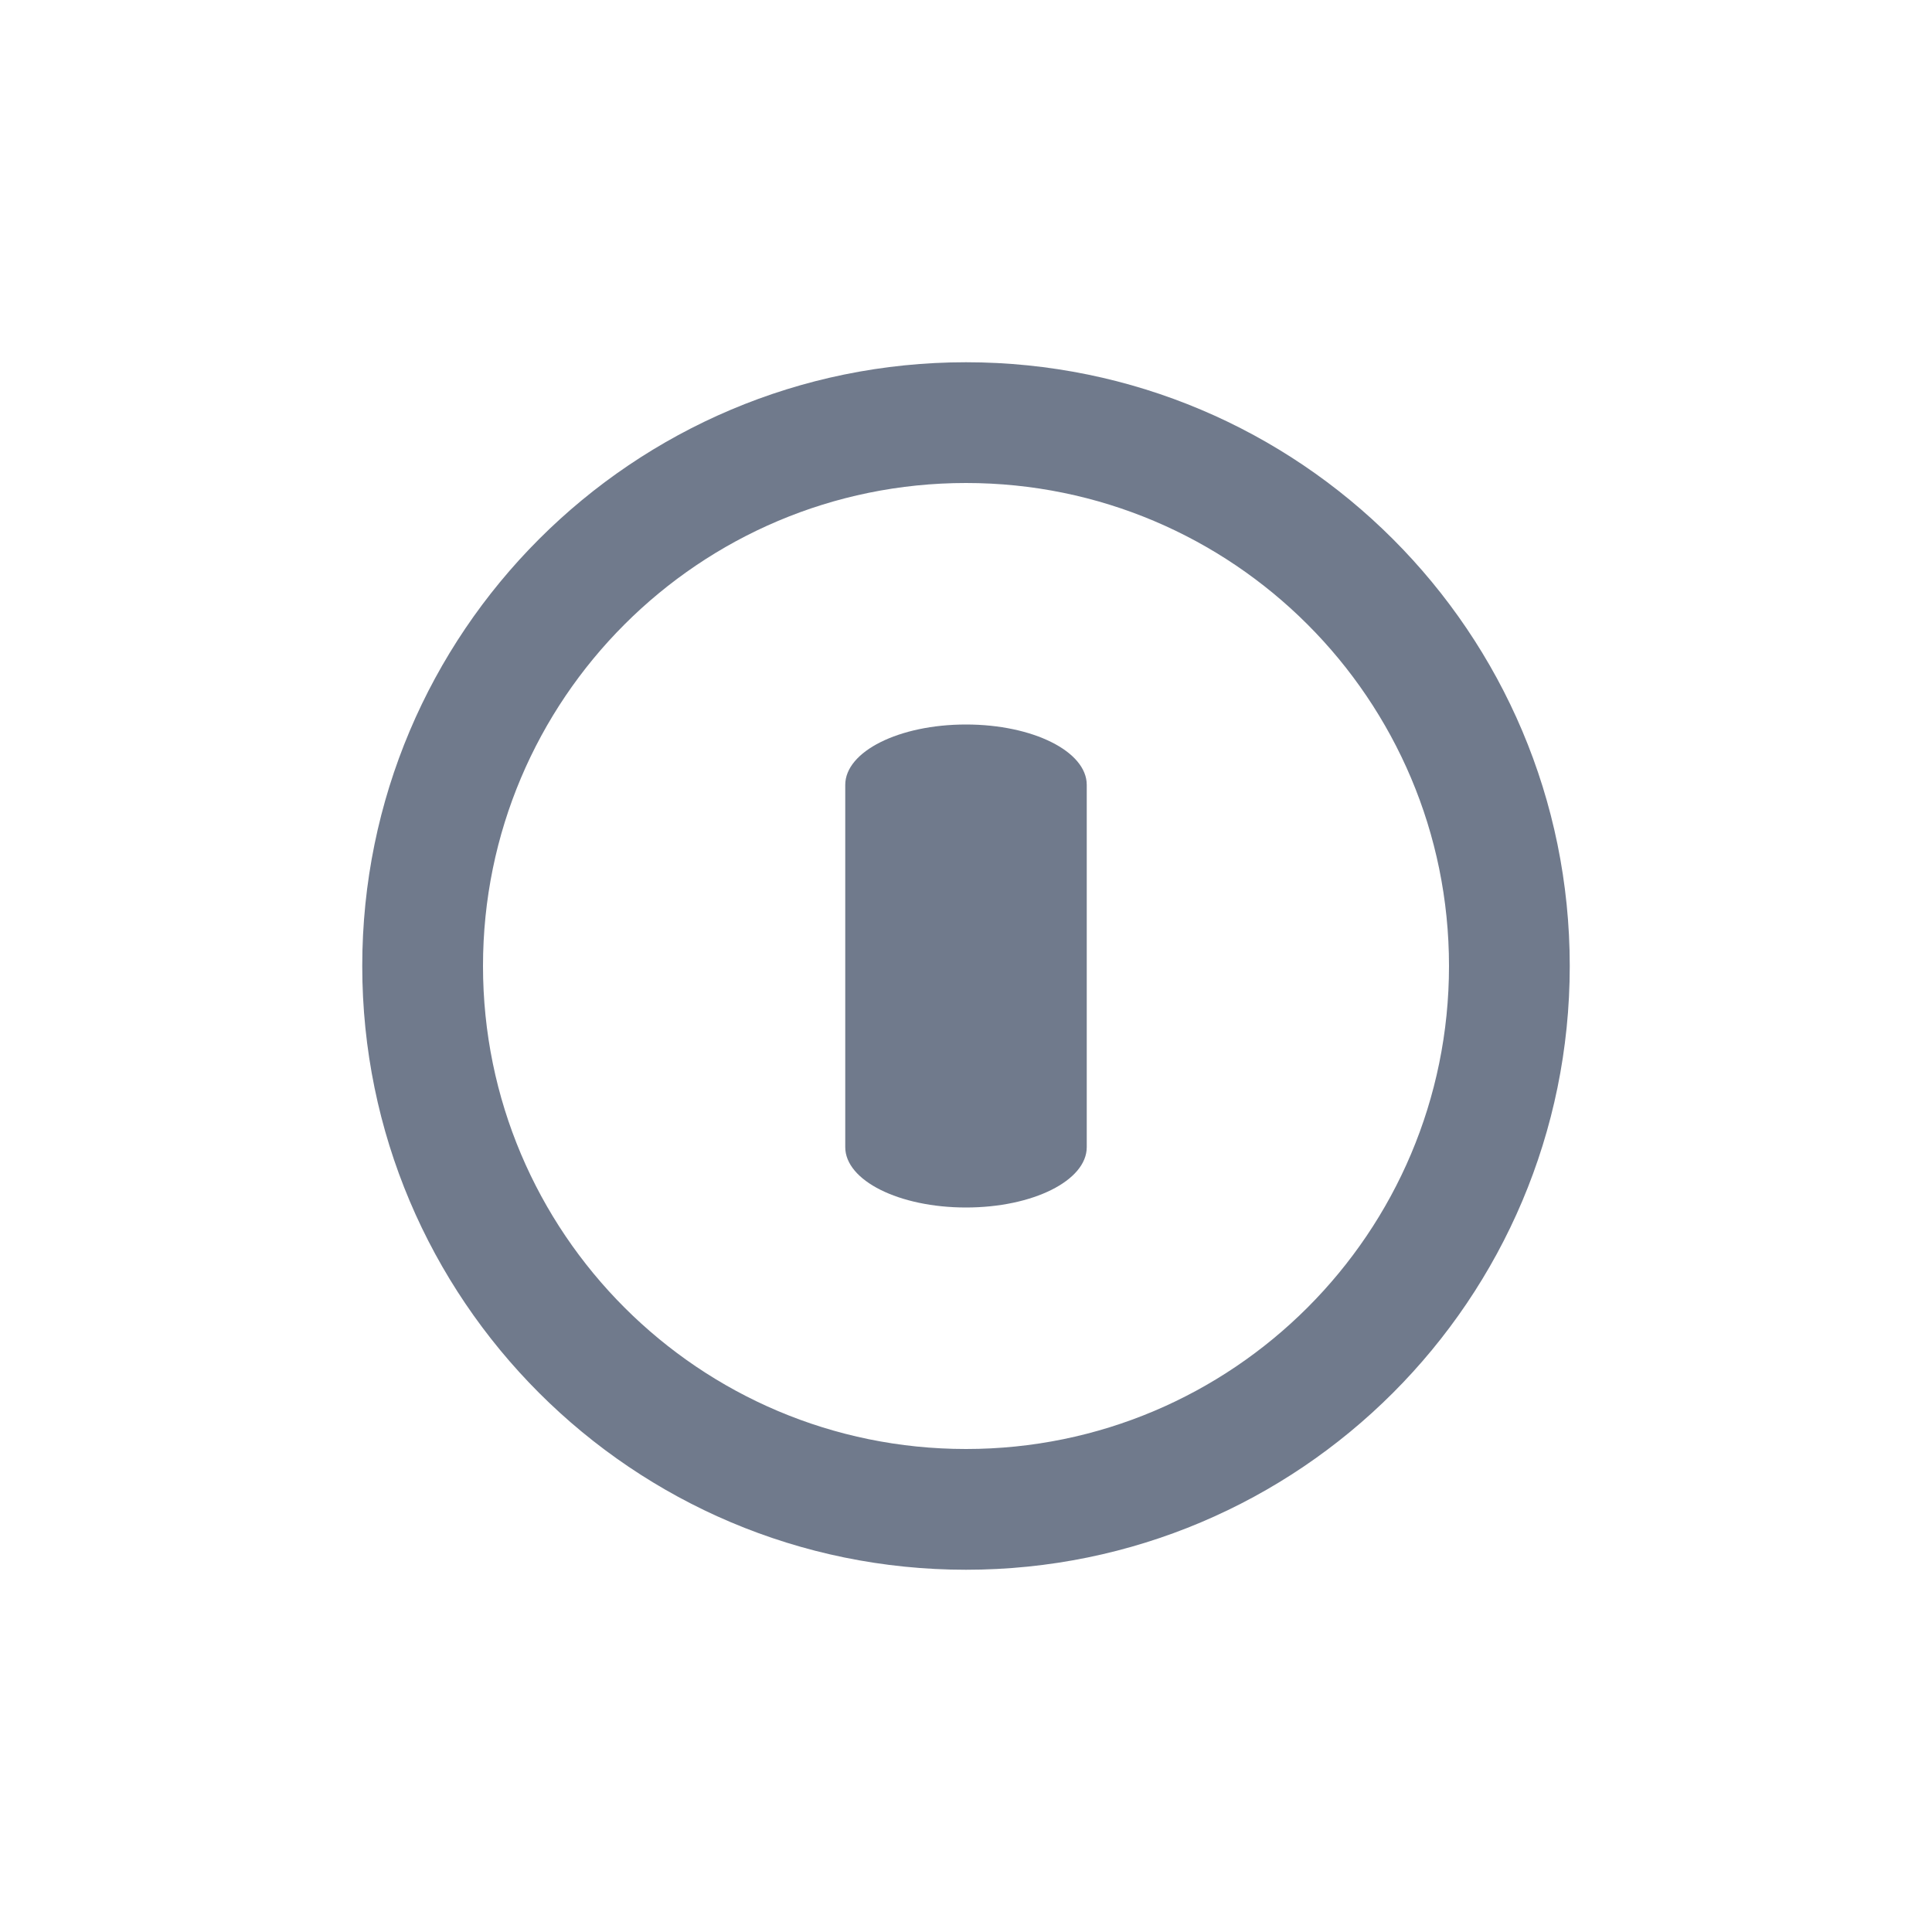
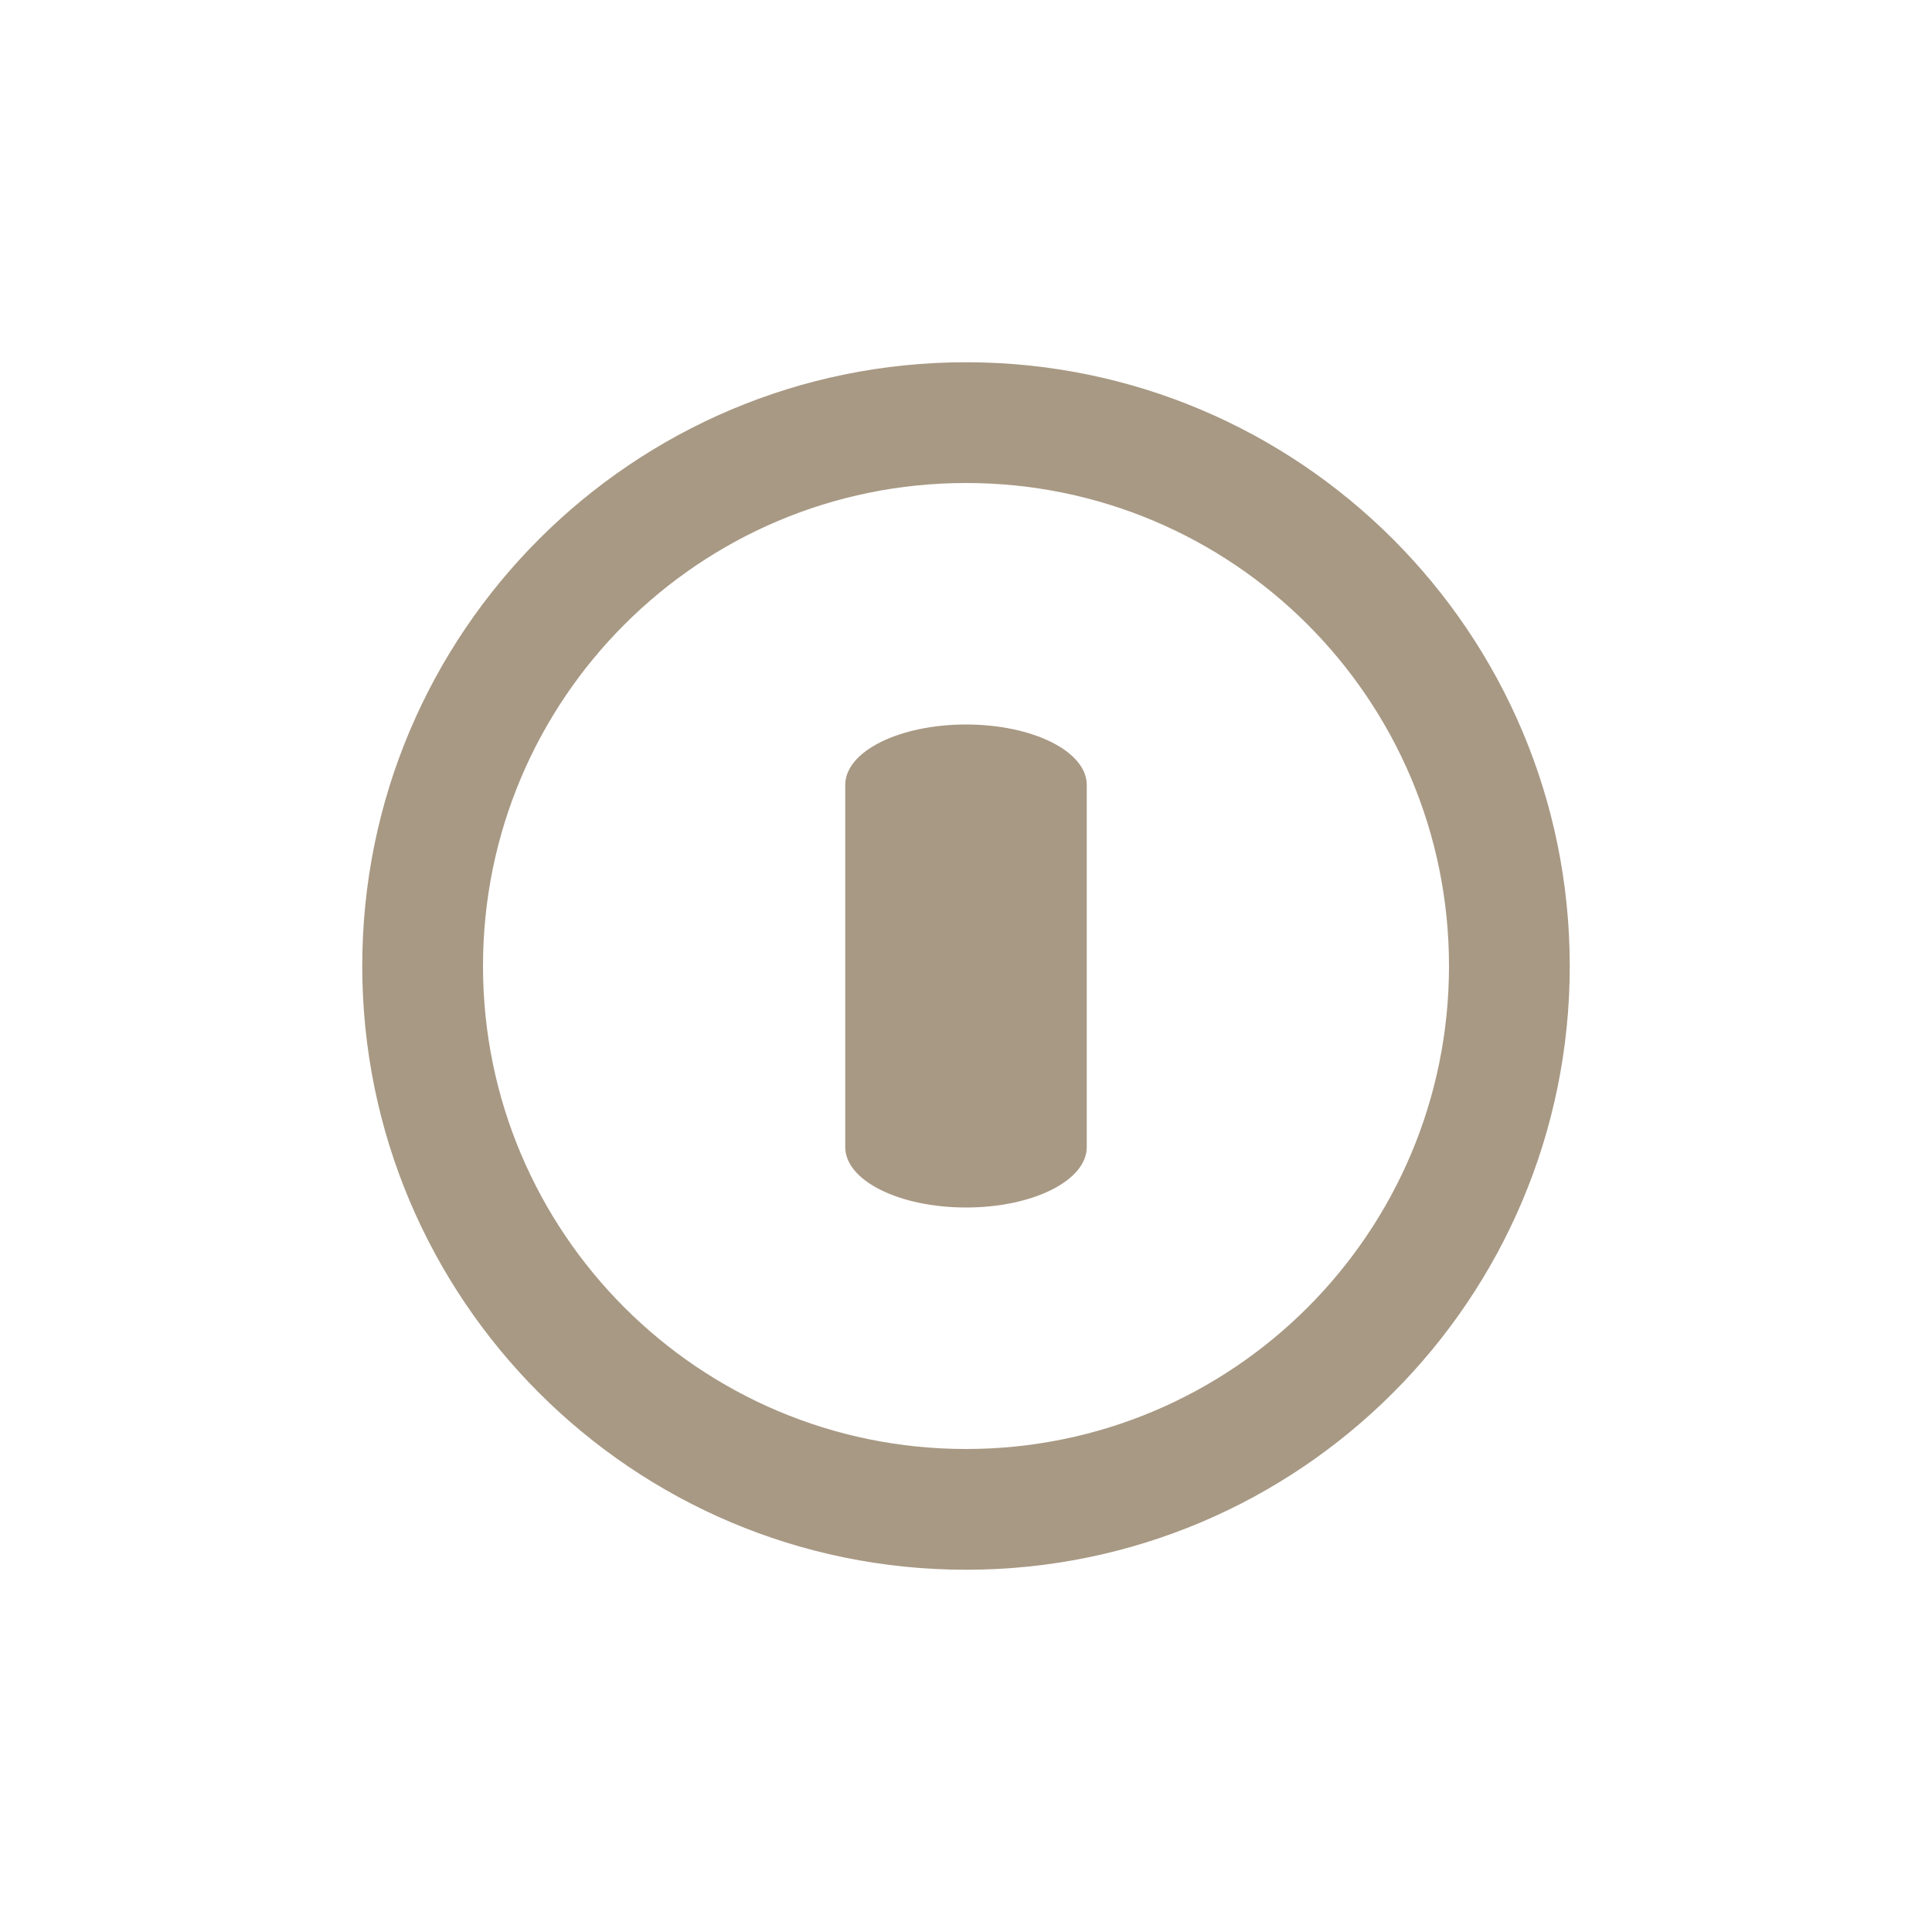
<svg xmlns="http://www.w3.org/2000/svg" width="16" height="16" version="1" id="svg8">
  <defs id="defs12" />
  <circle fill="#c2352a" cx="8" cy="8" r="8" id="circle2" style="fill:none;fill-opacity:1" />
-   <path fill="#707A8C" d="m8 3a5 5 0 0 0 -5 5 5 5 0 0 0 5 5 5 5 0 0 0 5 -5 5 5 0 0 0 -5 -5zm0 1a4 4 0 0 1 4 4 4 4 0 0 1 -4 4 4 4 0 0 1 -4 -4 4 4 0 0 1 4 -4z" id="path4" />
-   <path fill="#707A8C" d="m8 6c-0.554 0-1 0.223-1 0.5v3c0 0.277 0.446 0.5 1 0.5s1-0.223 1-0.5v-3c0-0.277-0.446-0.5-1-0.5z" id="path6" />
+   <path fill="#A89984 " d="m8 3a5 5 0 0 0 -5 5 5 5 0 0 0 5 5 5 5 0 0 0 5 -5 5 5 0 0 0 -5 -5zm0 1a4 4 0 0 1 4 4 4 4 0 0 1 -4 4 4 4 0 0 1 -4 -4 4 4 0 0 1 4 -4z" id="path4" />
+   <path fill="#A89984 " d="m8 6c-0.554 0-1 0.223-1 0.5v3c0 0.277 0.446 0.5 1 0.5s1-0.223 1-0.5v-3c0-0.277-0.446-0.5-1-0.5z" id="path6" />
</svg>
